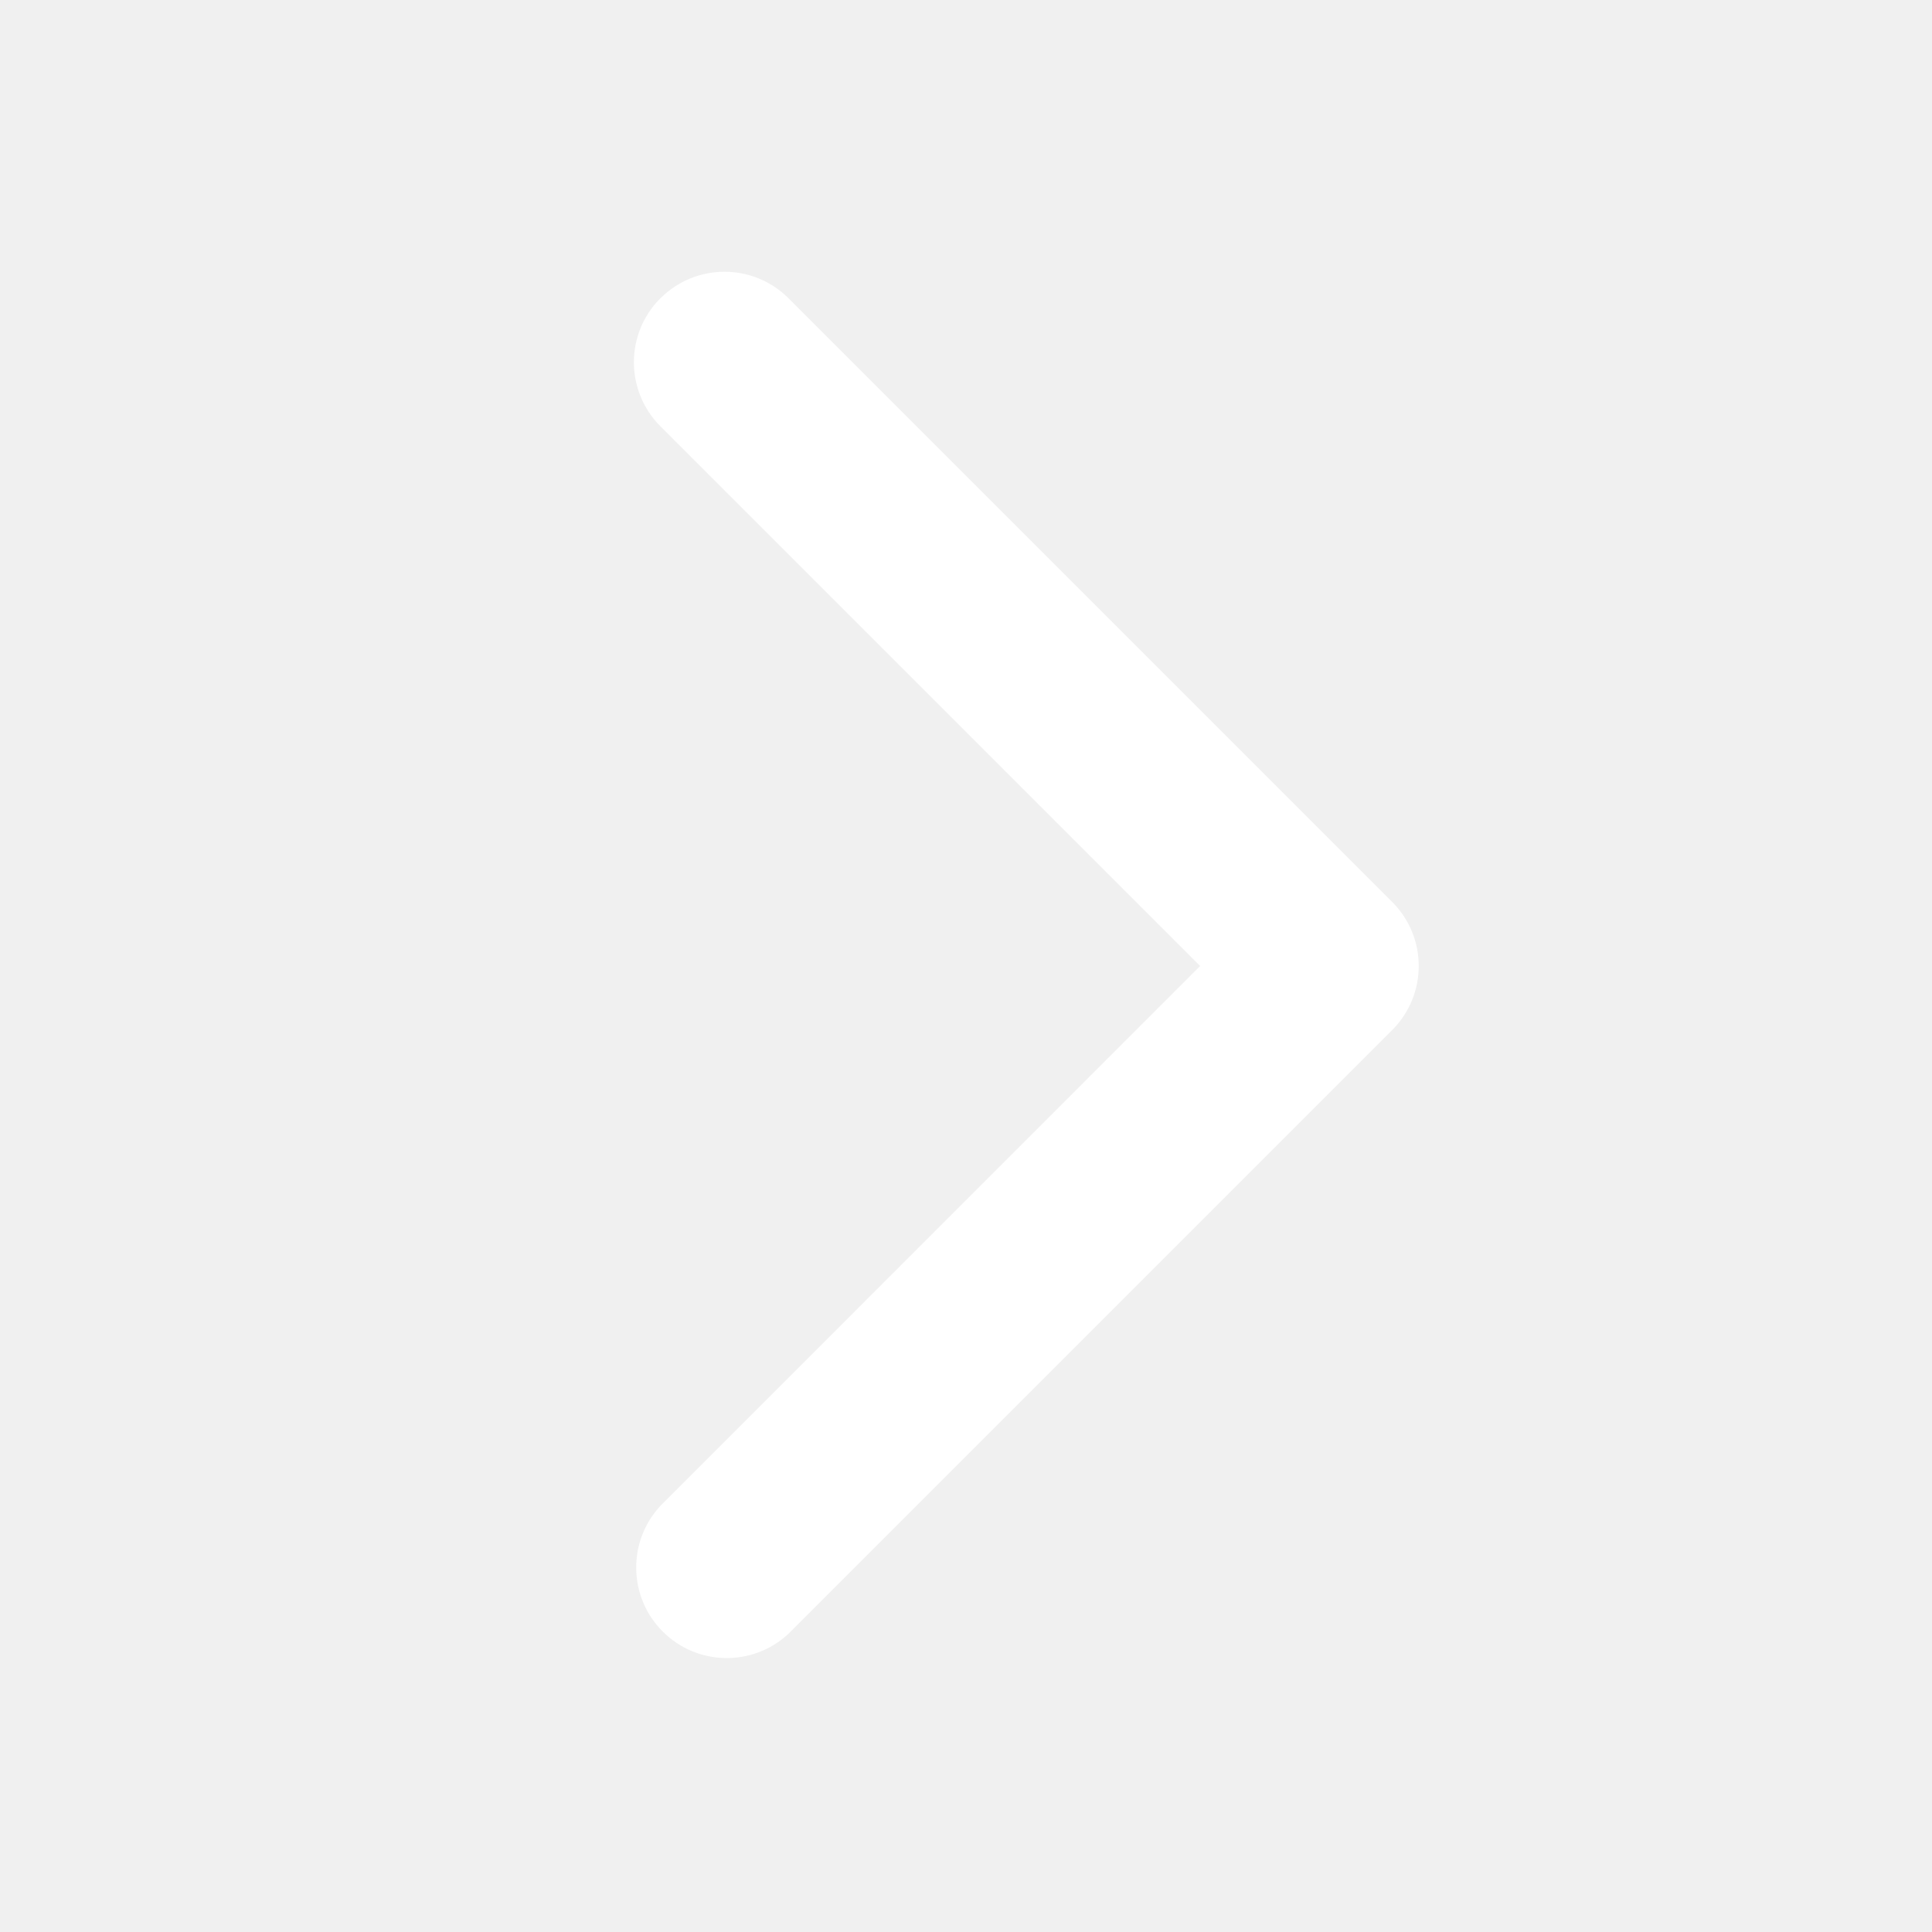
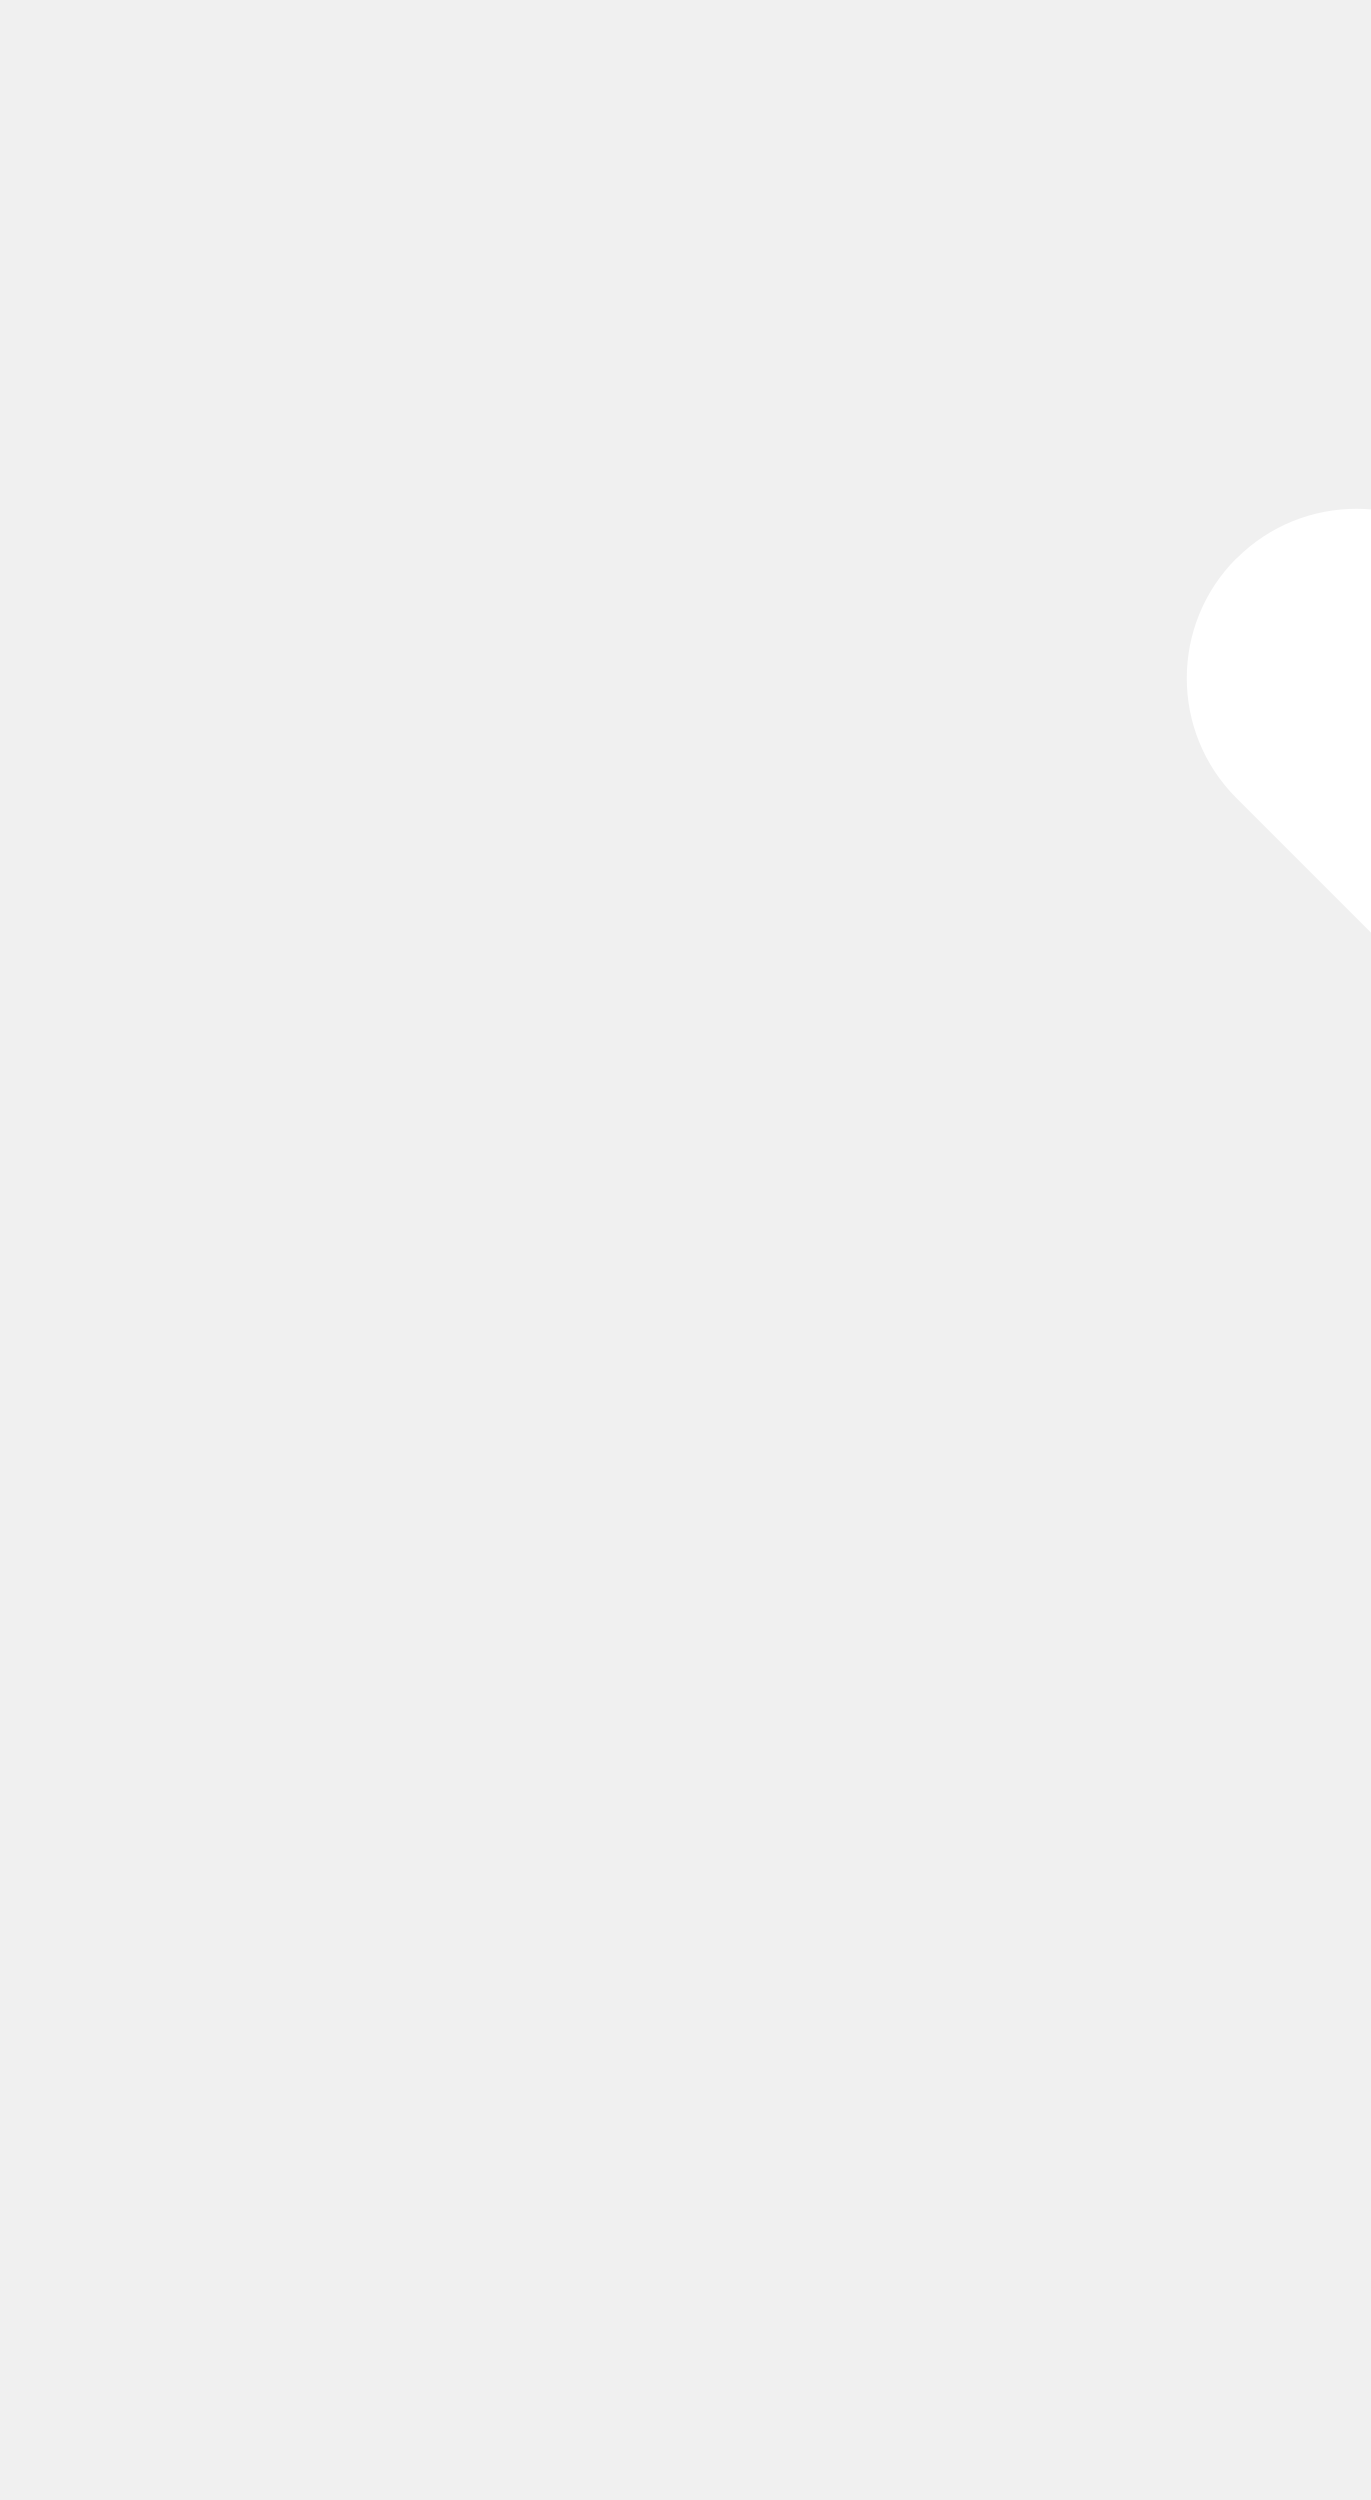
- <svg xmlns="http://www.w3.org/2000/svg" width="32" height="32" fill="none">
+ <svg xmlns="http://www.w3.org/2000/svg" width="100%" height="100%" fill="none">
  <path fill="#fff" fill-rule="evenodd" d="M11.293 5.293a1 1 0 0 1 1.414 0l10 10a1 1 0 0 1 0 1.414l-10 10a1 1 0 0 1-1.414-1.414L20.586 16l-9.293-9.293a1 1 0 0 1 0-1.414" clip-rule="evenodd" />
  <path fill="#fff" fill-rule="evenodd" d="M10.94 4.94a1.5 1.5 0 0 1 2.12 0l10 10a1.5 1.5 0 0 1 0 2.12l-10 10a1.5 1.5 0 0 1-2.12-2.12L19.878 16l-8.94-8.94a1.5 1.5 0 0 1 0-2.12m1.414.706a.5.5 0 0 0-.708.708l9.293 9.292a.5.5 0 0 1 0 .708l-9.293 9.292a.5.5 0 0 0 .708.708l10-10a.5.5 0 0 0 0-.708z" clip-rule="evenodd" />
</svg>
